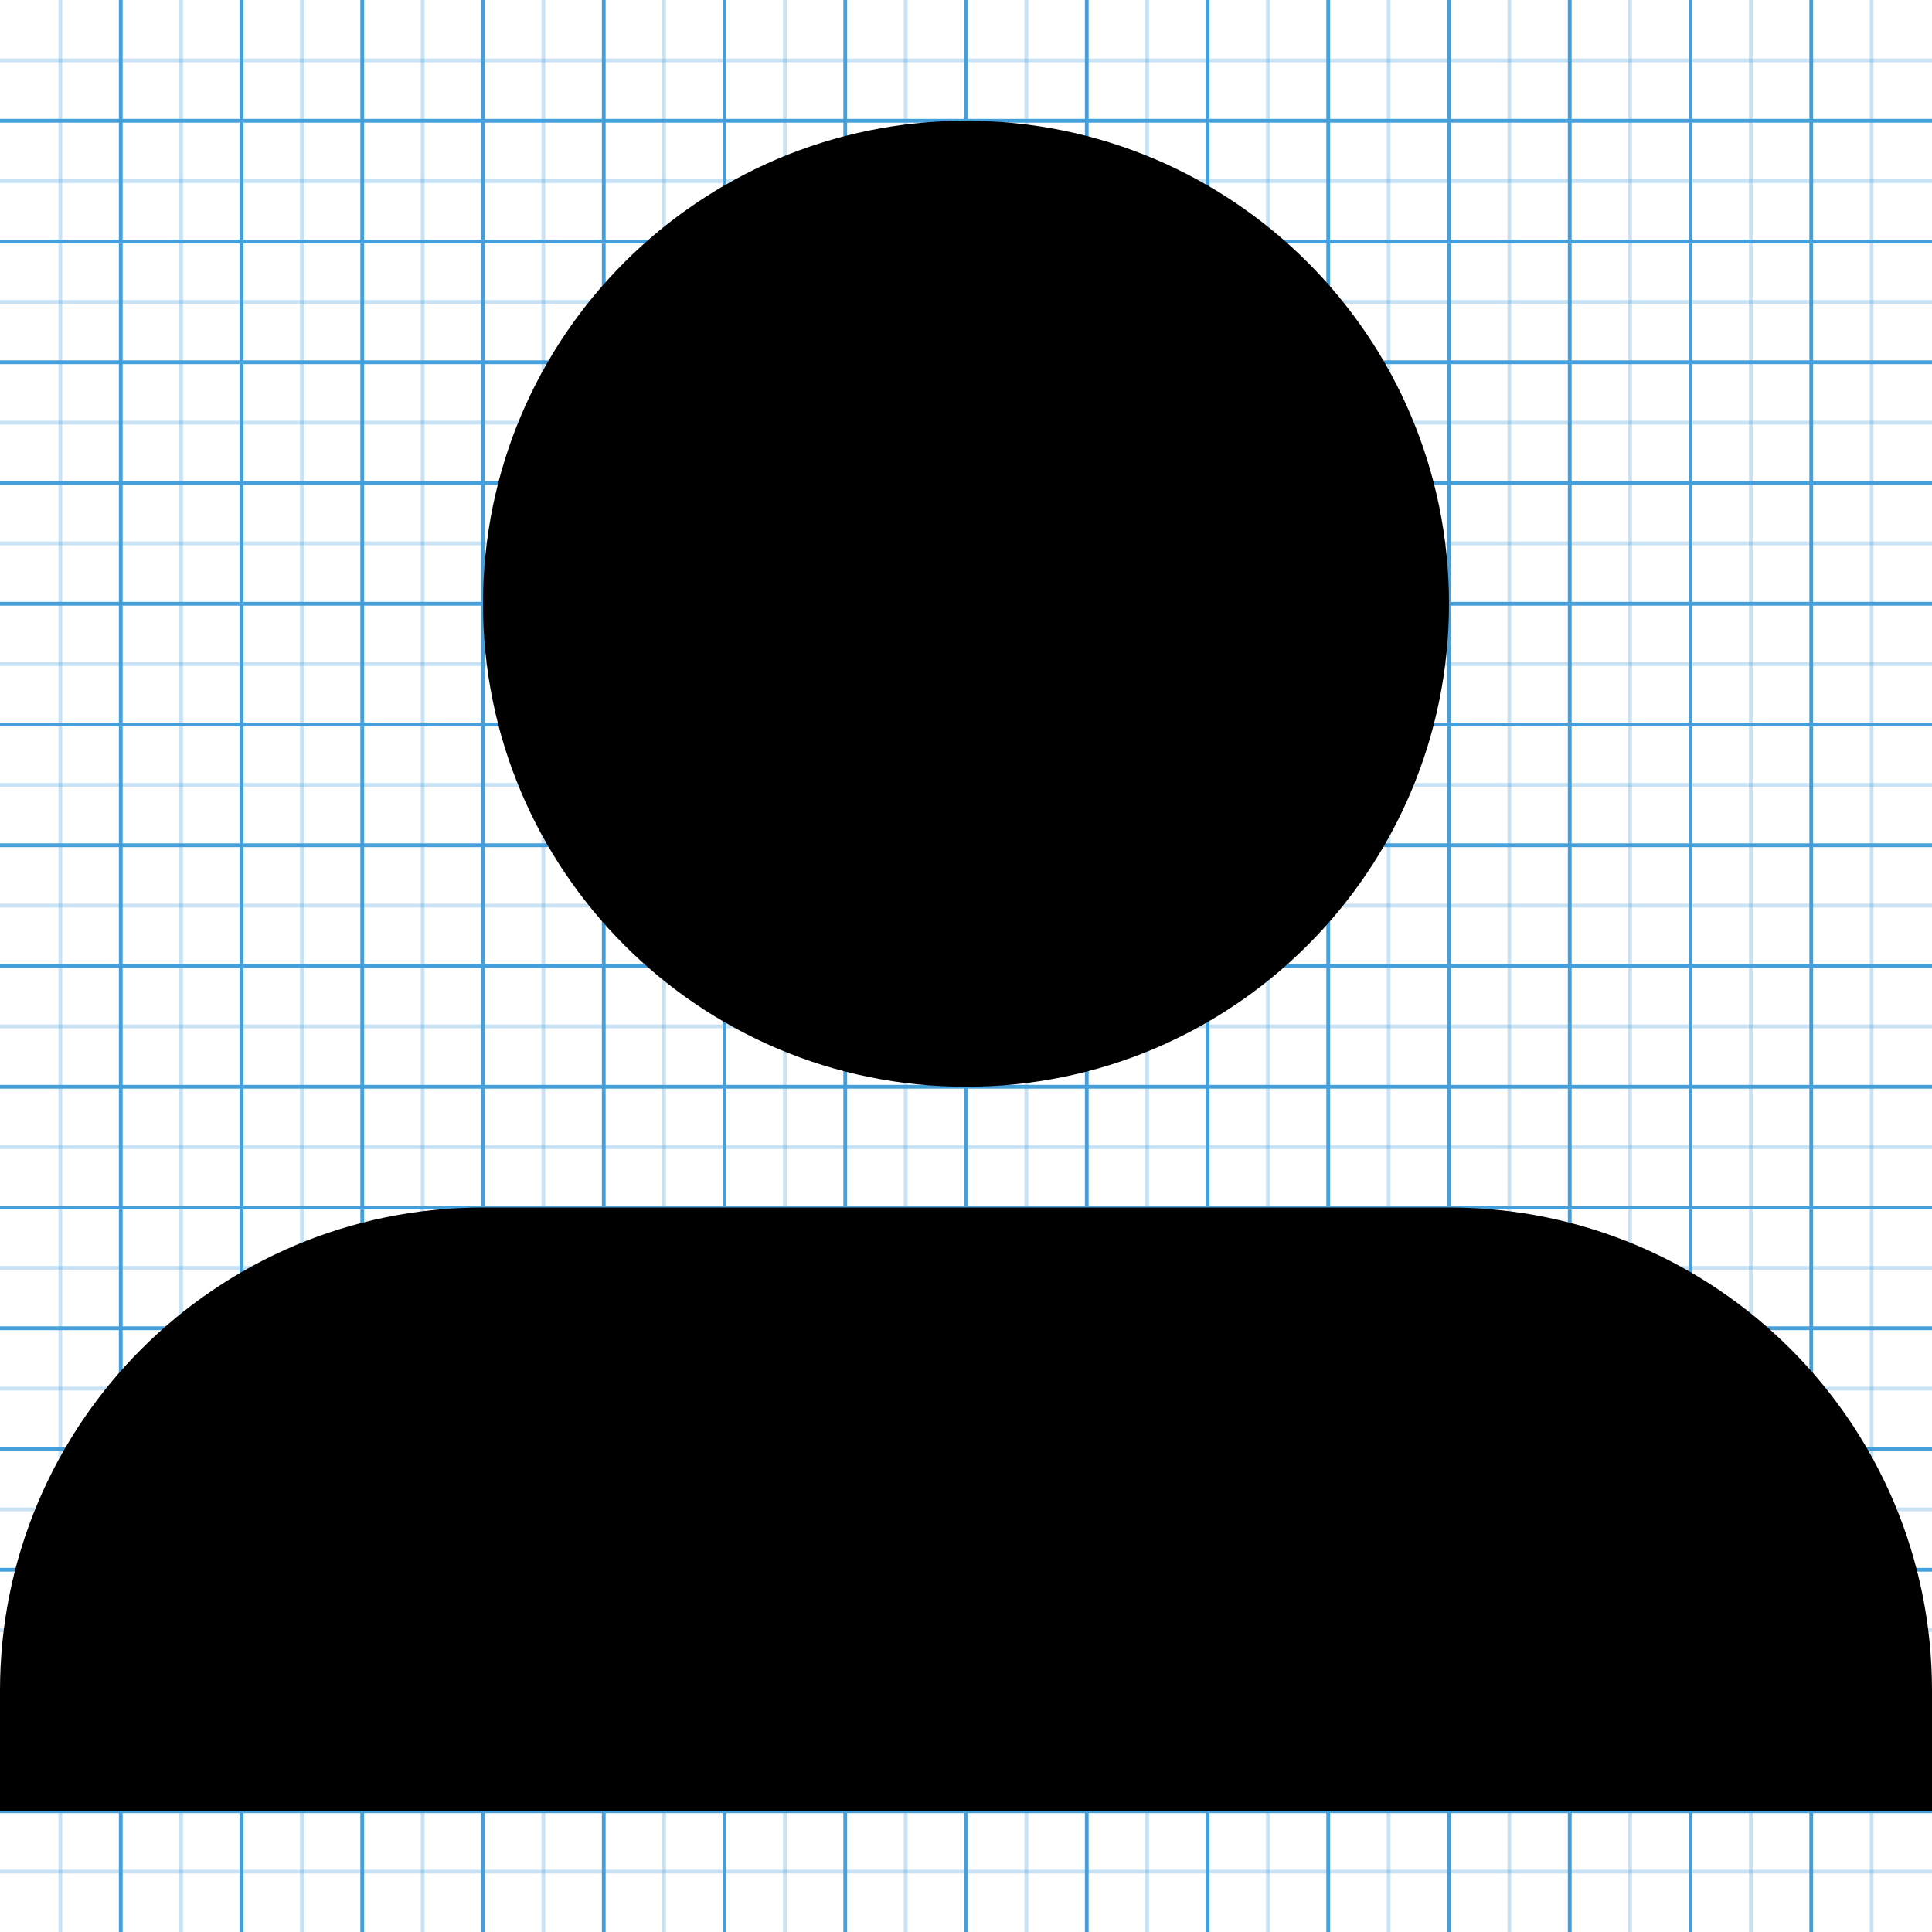
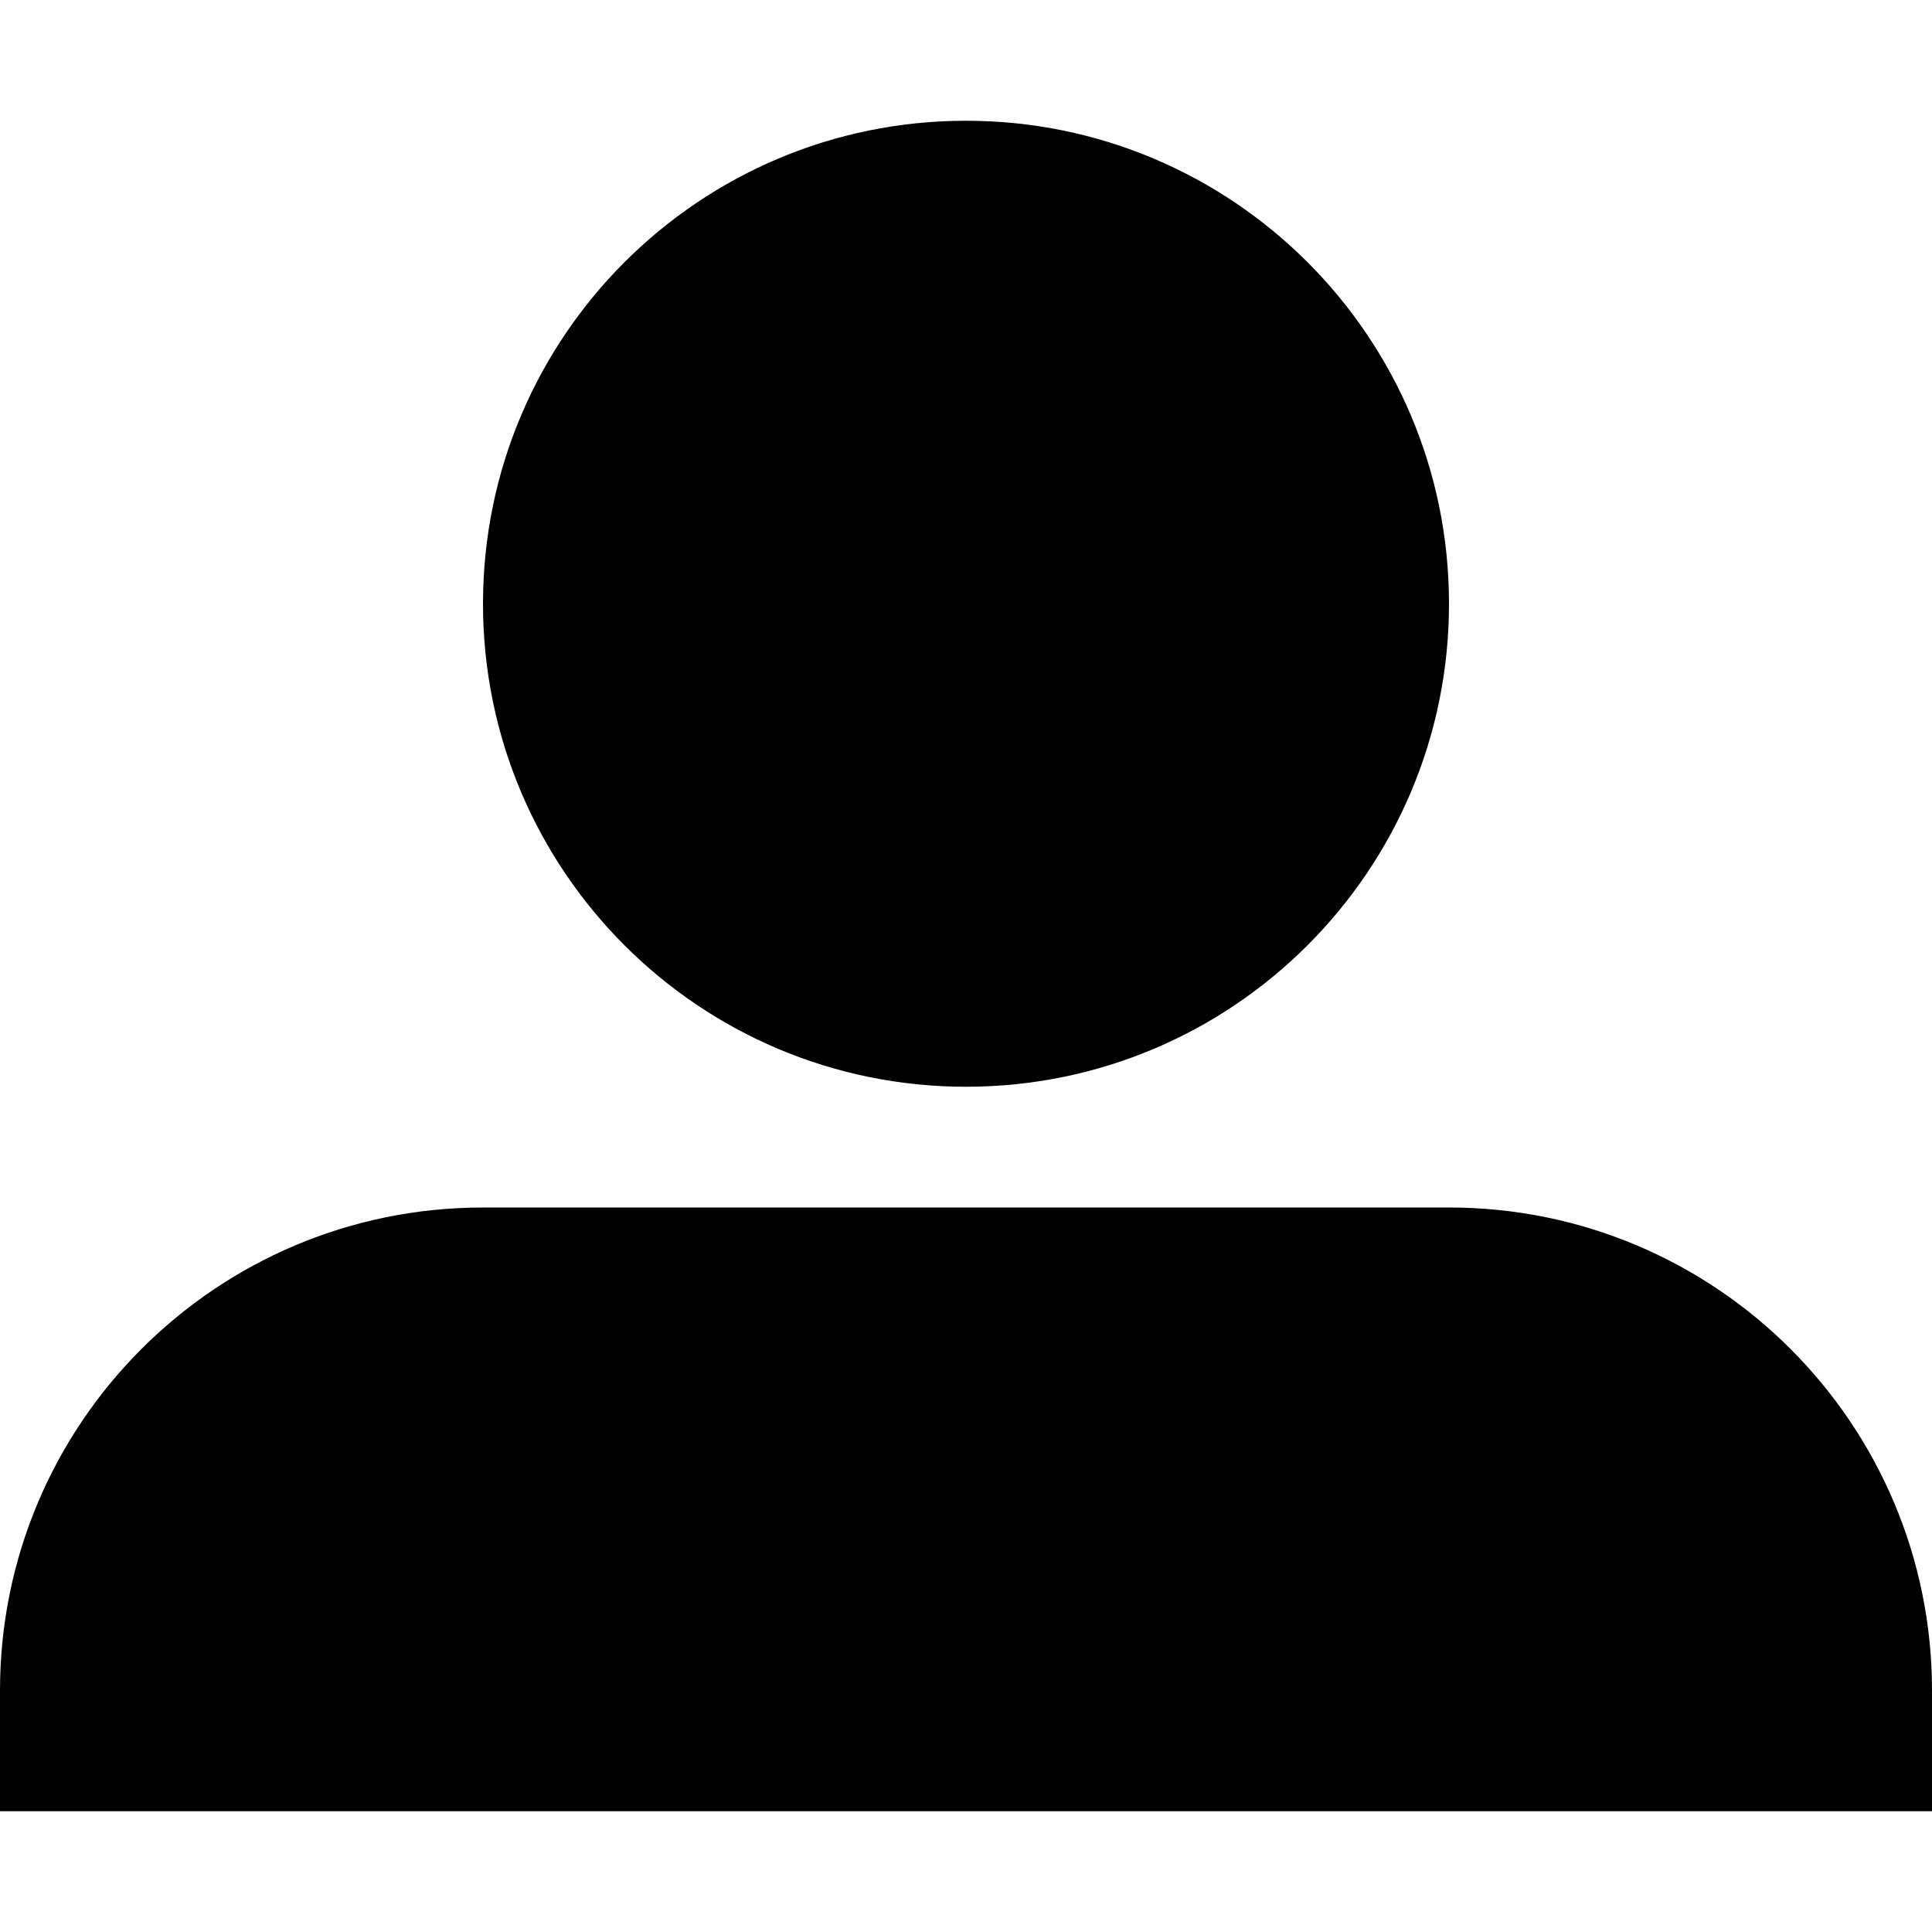
<svg xmlns="http://www.w3.org/2000/svg" version="1.1" width="512" height="512" viewBox="0 0 512 512">
-   <g id="icomoon-ignore">
-     <line stroke-width="1" x1="16" y1="0" x2="16" y2="512" stroke="#449FDB" opacity="0.3" />
-     <line stroke-width="1" x1="32" y1="0" x2="32" y2="512" stroke="#449FDB" opacity="1" />
-     <line stroke-width="1" x1="48" y1="0" x2="48" y2="512" stroke="#449FDB" opacity="0.3" />
-     <line stroke-width="1" x1="64" y1="0" x2="64" y2="512" stroke="#449FDB" opacity="1" />
-     <line stroke-width="1" x1="80" y1="0" x2="80" y2="512" stroke="#449FDB" opacity="0.3" />
-     <line stroke-width="1" x1="96" y1="0" x2="96" y2="512" stroke="#449FDB" opacity="1" />
-     <line stroke-width="1" x1="112" y1="0" x2="112" y2="512" stroke="#449FDB" opacity="0.3" />
-     <line stroke-width="1" x1="128" y1="0" x2="128" y2="512" stroke="#449FDB" opacity="1" />
-     <line stroke-width="1" x1="144" y1="0" x2="144" y2="512" stroke="#449FDB" opacity="0.3" />
-     <line stroke-width="1" x1="160" y1="0" x2="160" y2="512" stroke="#449FDB" opacity="1" />
-     <line stroke-width="1" x1="176" y1="0" x2="176" y2="512" stroke="#449FDB" opacity="0.3" />
-     <line stroke-width="1" x1="192" y1="0" x2="192" y2="512" stroke="#449FDB" opacity="1" />
-     <line stroke-width="1" x1="208" y1="0" x2="208" y2="512" stroke="#449FDB" opacity="0.3" />
-     <line stroke-width="1" x1="224" y1="0" x2="224" y2="512" stroke="#449FDB" opacity="1" />
-     <line stroke-width="1" x1="240" y1="0" x2="240" y2="512" stroke="#449FDB" opacity="0.3" />
-     <line stroke-width="1" x1="256" y1="0" x2="256" y2="512" stroke="#449FDB" opacity="1" />
-     <line stroke-width="1" x1="272" y1="0" x2="272" y2="512" stroke="#449FDB" opacity="0.3" />
-     <line stroke-width="1" x1="288" y1="0" x2="288" y2="512" stroke="#449FDB" opacity="1" />
-     <line stroke-width="1" x1="304" y1="0" x2="304" y2="512" stroke="#449FDB" opacity="0.3" />
-     <line stroke-width="1" x1="320" y1="0" x2="320" y2="512" stroke="#449FDB" opacity="1" />
-     <line stroke-width="1" x1="336" y1="0" x2="336" y2="512" stroke="#449FDB" opacity="0.3" />
-     <line stroke-width="1" x1="352" y1="0" x2="352" y2="512" stroke="#449FDB" opacity="1" />
-     <line stroke-width="1" x1="368" y1="0" x2="368" y2="512" stroke="#449FDB" opacity="0.3" />
-     <line stroke-width="1" x1="384" y1="0" x2="384" y2="512" stroke="#449FDB" opacity="1" />
-     <line stroke-width="1" x1="400" y1="0" x2="400" y2="512" stroke="#449FDB" opacity="0.3" />
-     <line stroke-width="1" x1="416" y1="0" x2="416" y2="512" stroke="#449FDB" opacity="1" />
-     <line stroke-width="1" x1="432" y1="0" x2="432" y2="512" stroke="#449FDB" opacity="0.3" />
-     <line stroke-width="1" x1="448" y1="0" x2="448" y2="512" stroke="#449FDB" opacity="1" />
-     <line stroke-width="1" x1="464" y1="0" x2="464" y2="512" stroke="#449FDB" opacity="0.3" />
-     <line stroke-width="1" x1="480" y1="0" x2="480" y2="512" stroke="#449FDB" opacity="1" />
-     <line stroke-width="1" x1="496" y1="0" x2="496" y2="512" stroke="#449FDB" opacity="0.3" />
-     <line stroke-width="1" x1="0" y1="16" x2="512" y2="16" stroke="#449FDB" opacity="0.3" />
-     <line stroke-width="1" x1="0" y1="32" x2="512" y2="32" stroke="#449FDB" opacity="1" />
-     <line stroke-width="1" x1="0" y1="48" x2="512" y2="48" stroke="#449FDB" opacity="0.3" />
-     <line stroke-width="1" x1="0" y1="64" x2="512" y2="64" stroke="#449FDB" opacity="1" />
-     <line stroke-width="1" x1="0" y1="80" x2="512" y2="80" stroke="#449FDB" opacity="0.3" />
-     <line stroke-width="1" x1="0" y1="96" x2="512" y2="96" stroke="#449FDB" opacity="1" />
-     <line stroke-width="1" x1="0" y1="112" x2="512" y2="112" stroke="#449FDB" opacity="0.3" />
-     <line stroke-width="1" x1="0" y1="128" x2="512" y2="128" stroke="#449FDB" opacity="1" />
-     <line stroke-width="1" x1="0" y1="144" x2="512" y2="144" stroke="#449FDB" opacity="0.3" />
-     <line stroke-width="1" x1="0" y1="160" x2="512" y2="160" stroke="#449FDB" opacity="1" />
-     <line stroke-width="1" x1="0" y1="176" x2="512" y2="176" stroke="#449FDB" opacity="0.3" />
-     <line stroke-width="1" x1="0" y1="192" x2="512" y2="192" stroke="#449FDB" opacity="1" />
-     <line stroke-width="1" x1="0" y1="208" x2="512" y2="208" stroke="#449FDB" opacity="0.3" />
-     <line stroke-width="1" x1="0" y1="224" x2="512" y2="224" stroke="#449FDB" opacity="1" />
-     <line stroke-width="1" x1="0" y1="240" x2="512" y2="240" stroke="#449FDB" opacity="0.3" />
-     <line stroke-width="1" x1="0" y1="256" x2="512" y2="256" stroke="#449FDB" opacity="1" />
-     <line stroke-width="1" x1="0" y1="272" x2="512" y2="272" stroke="#449FDB" opacity="0.3" />
-     <line stroke-width="1" x1="0" y1="288" x2="512" y2="288" stroke="#449FDB" opacity="1" />
-     <line stroke-width="1" x1="0" y1="304" x2="512" y2="304" stroke="#449FDB" opacity="0.3" />
-     <line stroke-width="1" x1="0" y1="320" x2="512" y2="320" stroke="#449FDB" opacity="1" />
-     <line stroke-width="1" x1="0" y1="336" x2="512" y2="336" stroke="#449FDB" opacity="0.3" />
-     <line stroke-width="1" x1="0" y1="352" x2="512" y2="352" stroke="#449FDB" opacity="1" />
-     <line stroke-width="1" x1="0" y1="368" x2="512" y2="368" stroke="#449FDB" opacity="0.3" />
-     <line stroke-width="1" x1="0" y1="384" x2="512" y2="384" stroke="#449FDB" opacity="1" />
-     <line stroke-width="1" x1="0" y1="400" x2="512" y2="400" stroke="#449FDB" opacity="0.3" />
-     <line stroke-width="1" x1="0" y1="416" x2="512" y2="416" stroke="#449FDB" opacity="1" />
-     <line stroke-width="1" x1="0" y1="432" x2="512" y2="432" stroke="#449FDB" opacity="0.3" />
-     <line stroke-width="1" x1="0" y1="448" x2="512" y2="448" stroke="#449FDB" opacity="1" />
-     <line stroke-width="1" x1="0" y1="464" x2="512" y2="464" stroke="#449FDB" opacity="0.3" />
-     <line stroke-width="1" x1="0" y1="480" x2="512" y2="480" stroke="#449FDB" opacity="1" />
-     <line stroke-width="1" x1="0" y1="496" x2="512" y2="496" stroke="#449FDB" opacity="0.3" />
-   </g>
  <path d="M128 160c0-70.692 57.308-128 128-128s128 57.308 128 128c0 70.692-57.308 128-128 128s-128-57.308-128-128zM384 320h-256c-70.692 0-128 57.309-128 128v32h512v-32c0-70.691-57.308-128-128-128z" />
</svg>
